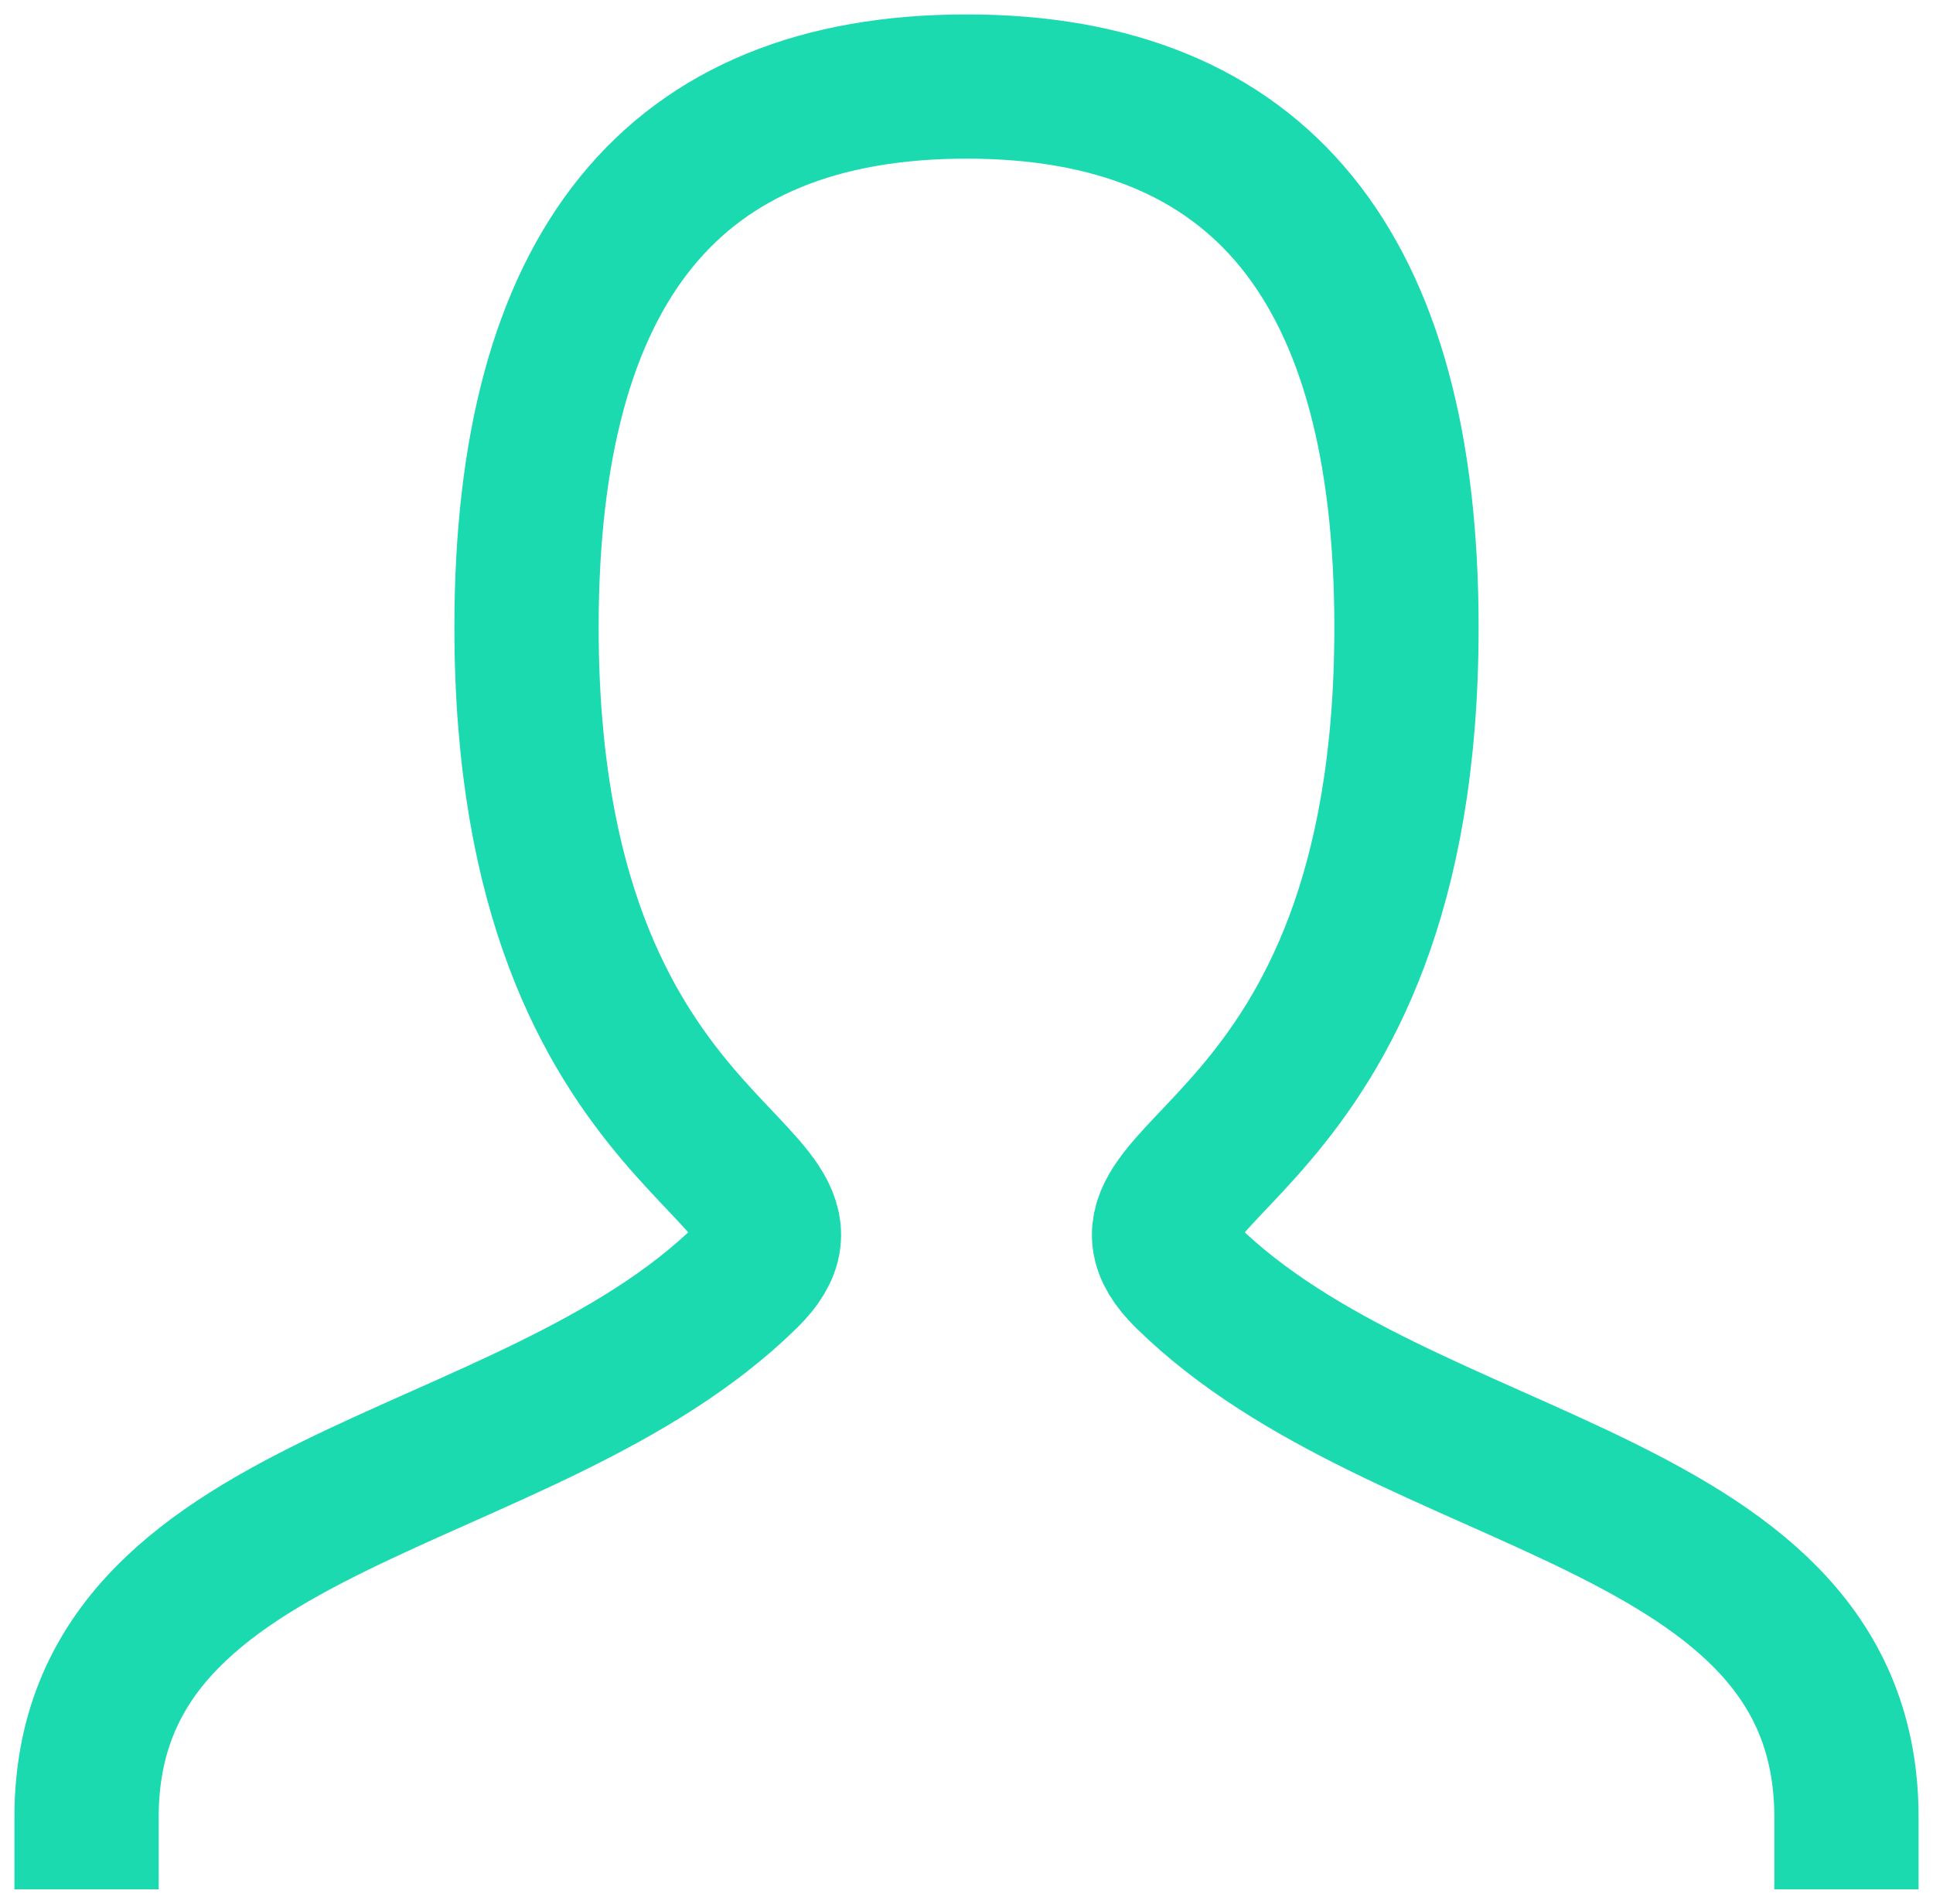
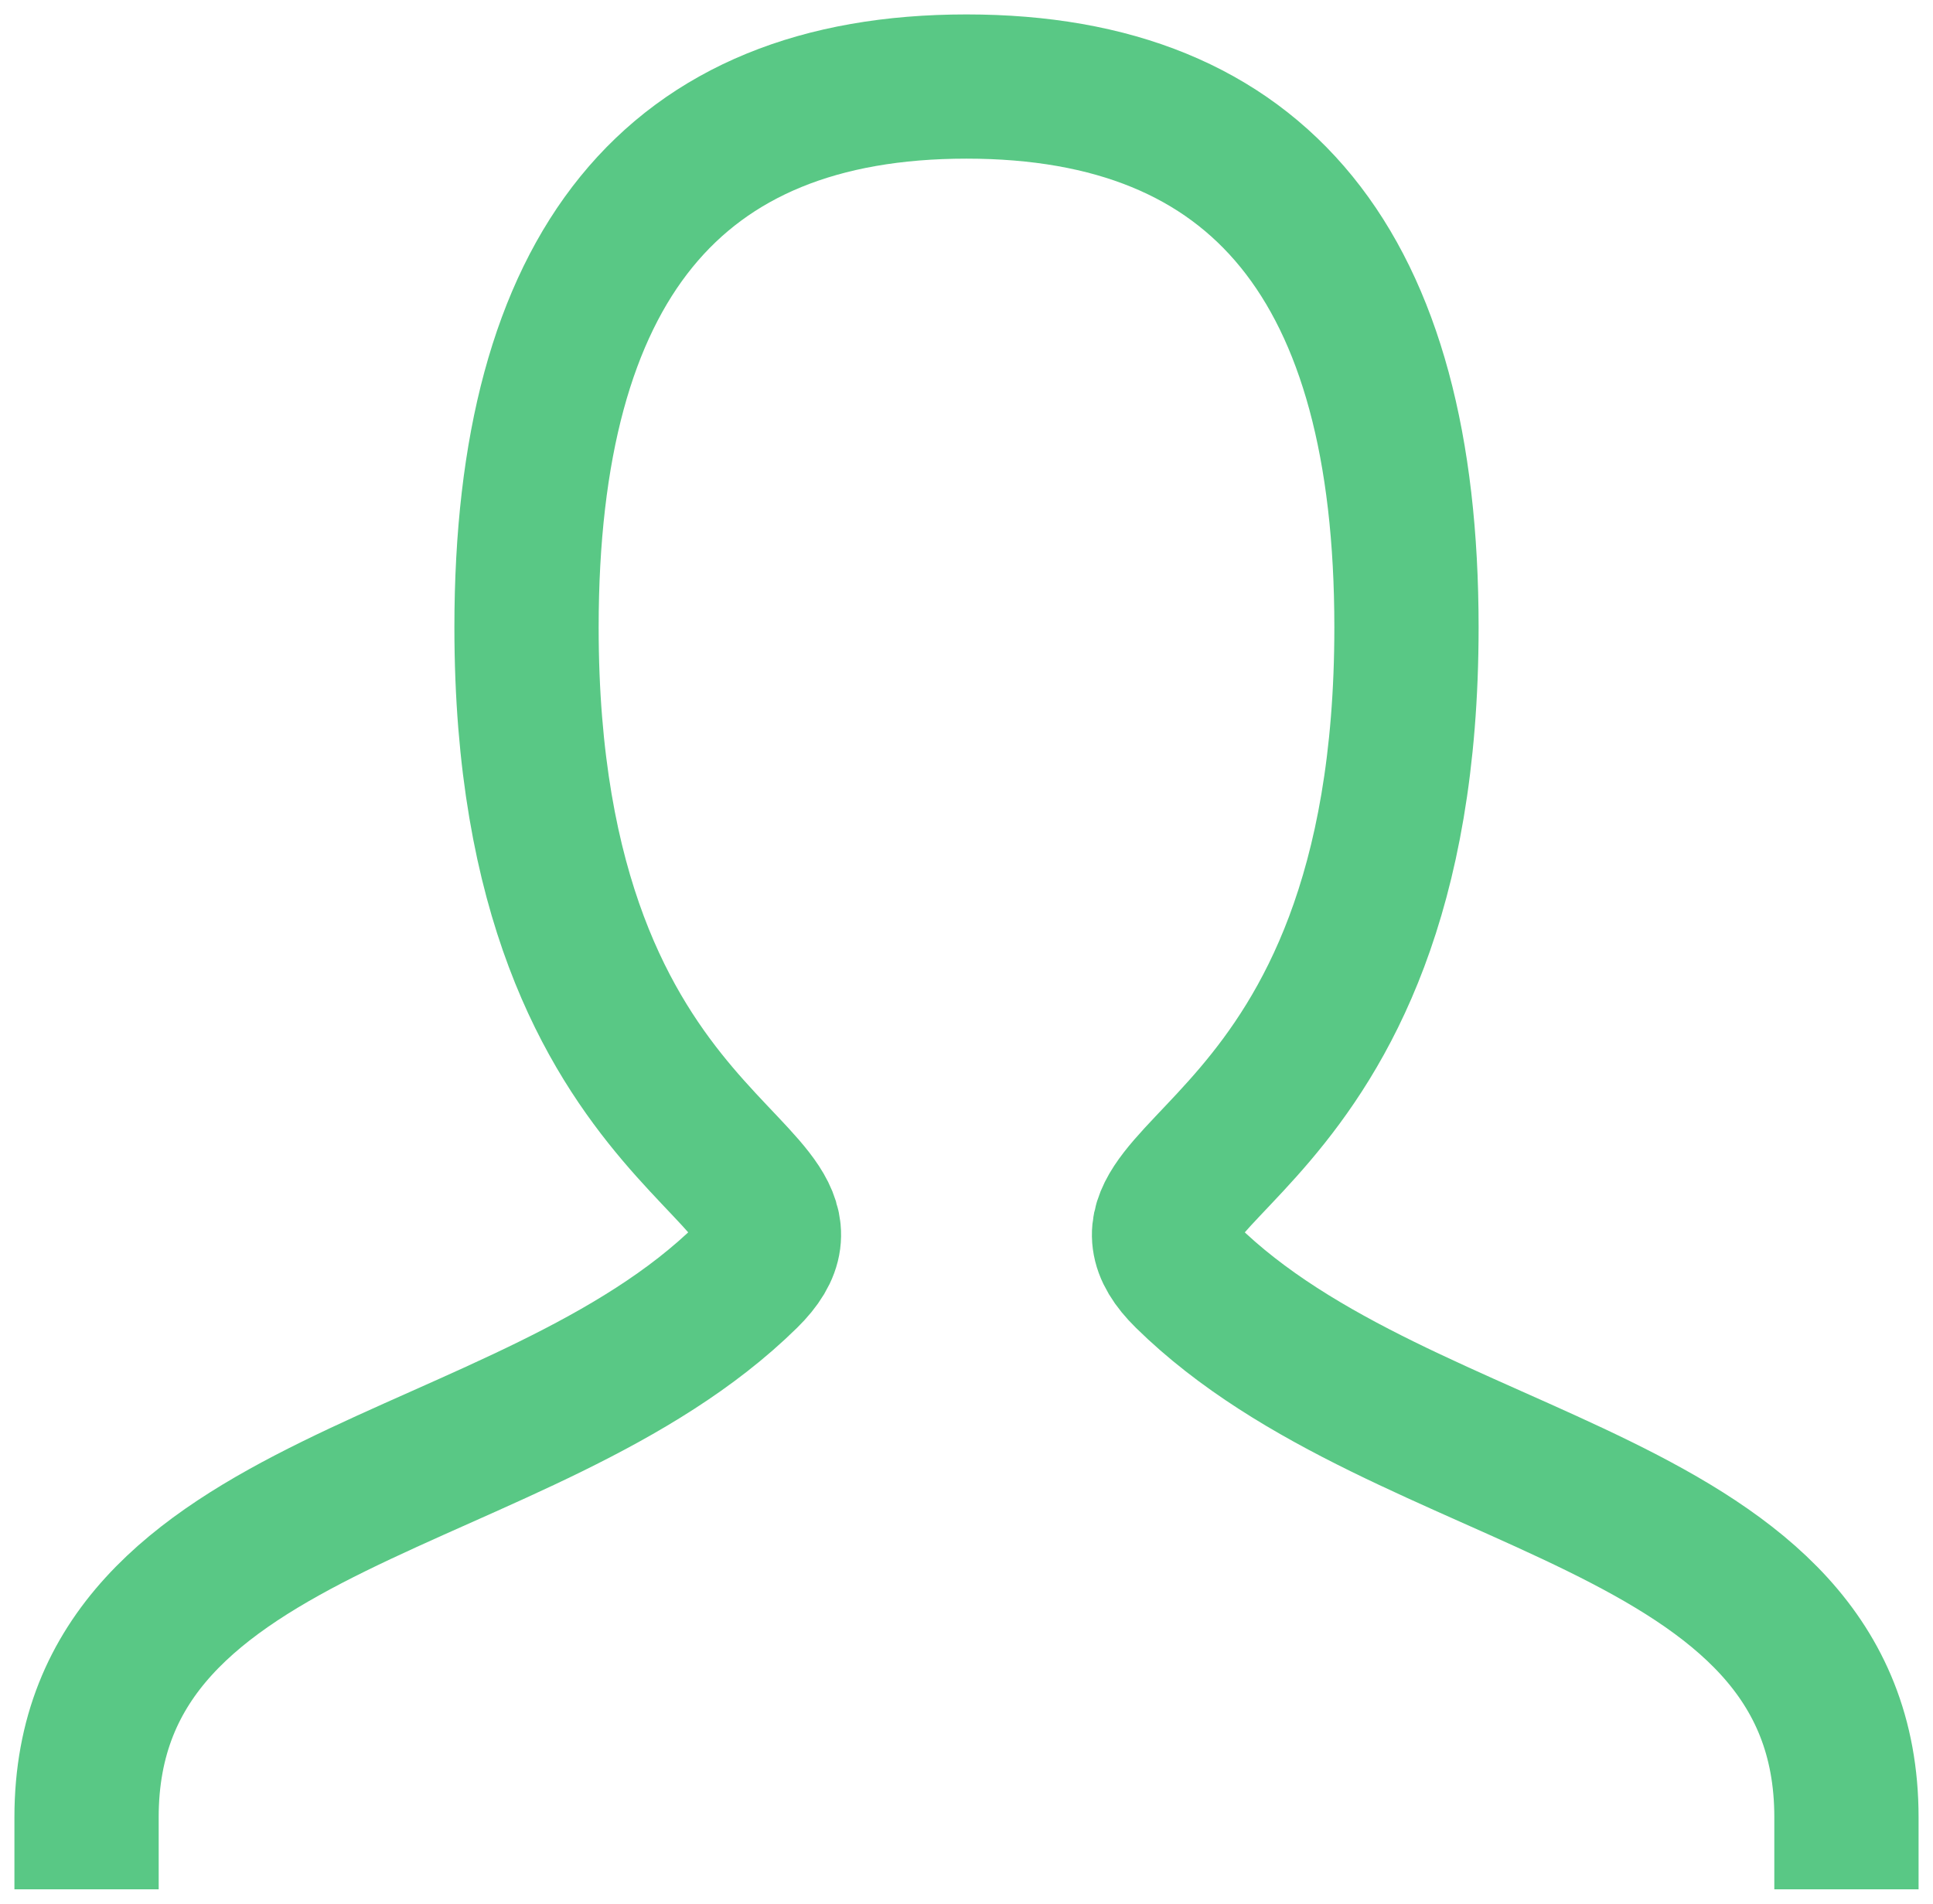
<svg xmlns="http://www.w3.org/2000/svg" width="67" height="66" viewBox="0 0 67 66" fill="none">
-   <path d="M3 63C3 51.75 18.25 51.75 25.875 44.25C29.688 40.5 18.25 40.5 18.25 21.75C18.25 9.251 23.332 3 33.5 3C43.668 3 48.75 9.251 48.75 21.75C48.75 40.5 37.312 40.5 41.125 44.25C48.75 51.75 64 51.75 64 63" stroke="#1BDAB0" stroke-width="5" stroke-linecap="square" />
+   <path d="M3 63C3 51.75 18.25 51.75 25.875 44.25C29.688 40.5 18.25 40.5 18.25 21.75C18.25 9.251 23.332 3 33.5 3C43.668 3 48.75 9.251 48.75 21.75C48.75 40.5 37.312 40.5 41.125 44.25C48.75 51.75 64 51.75 64 63" stroke="#59C885" stroke-width="5" stroke-linecap="square" />
</svg>
